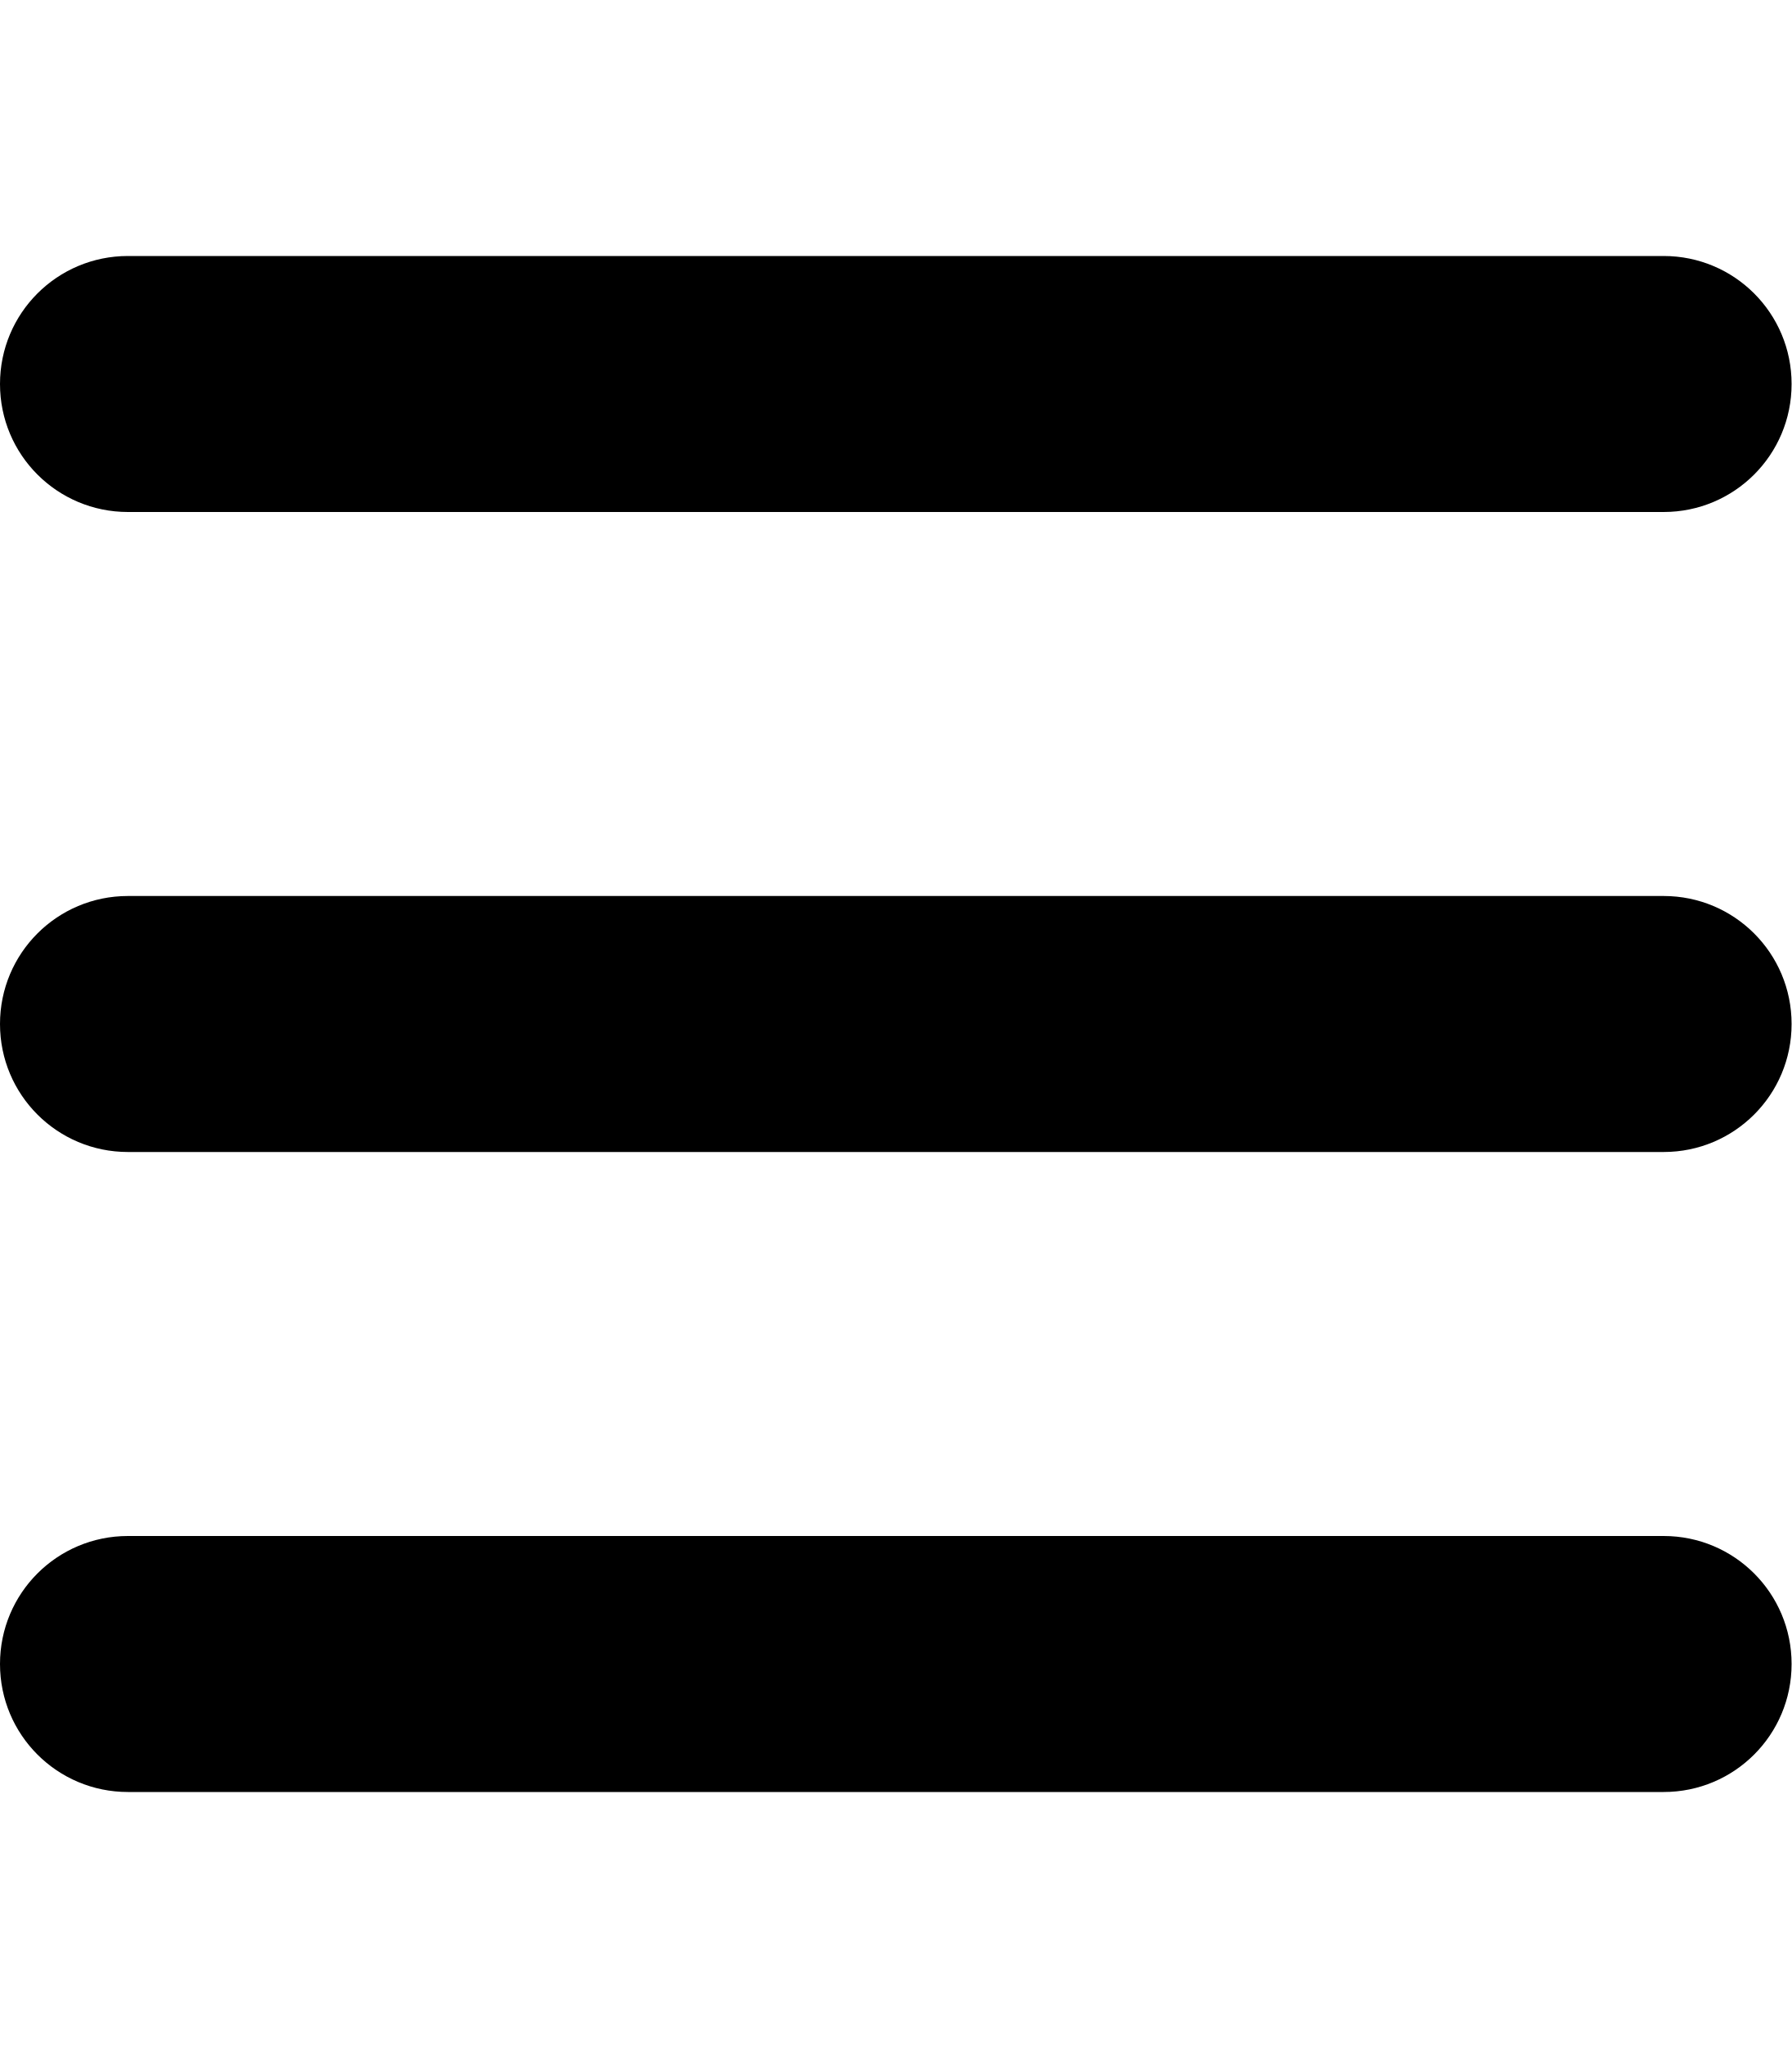
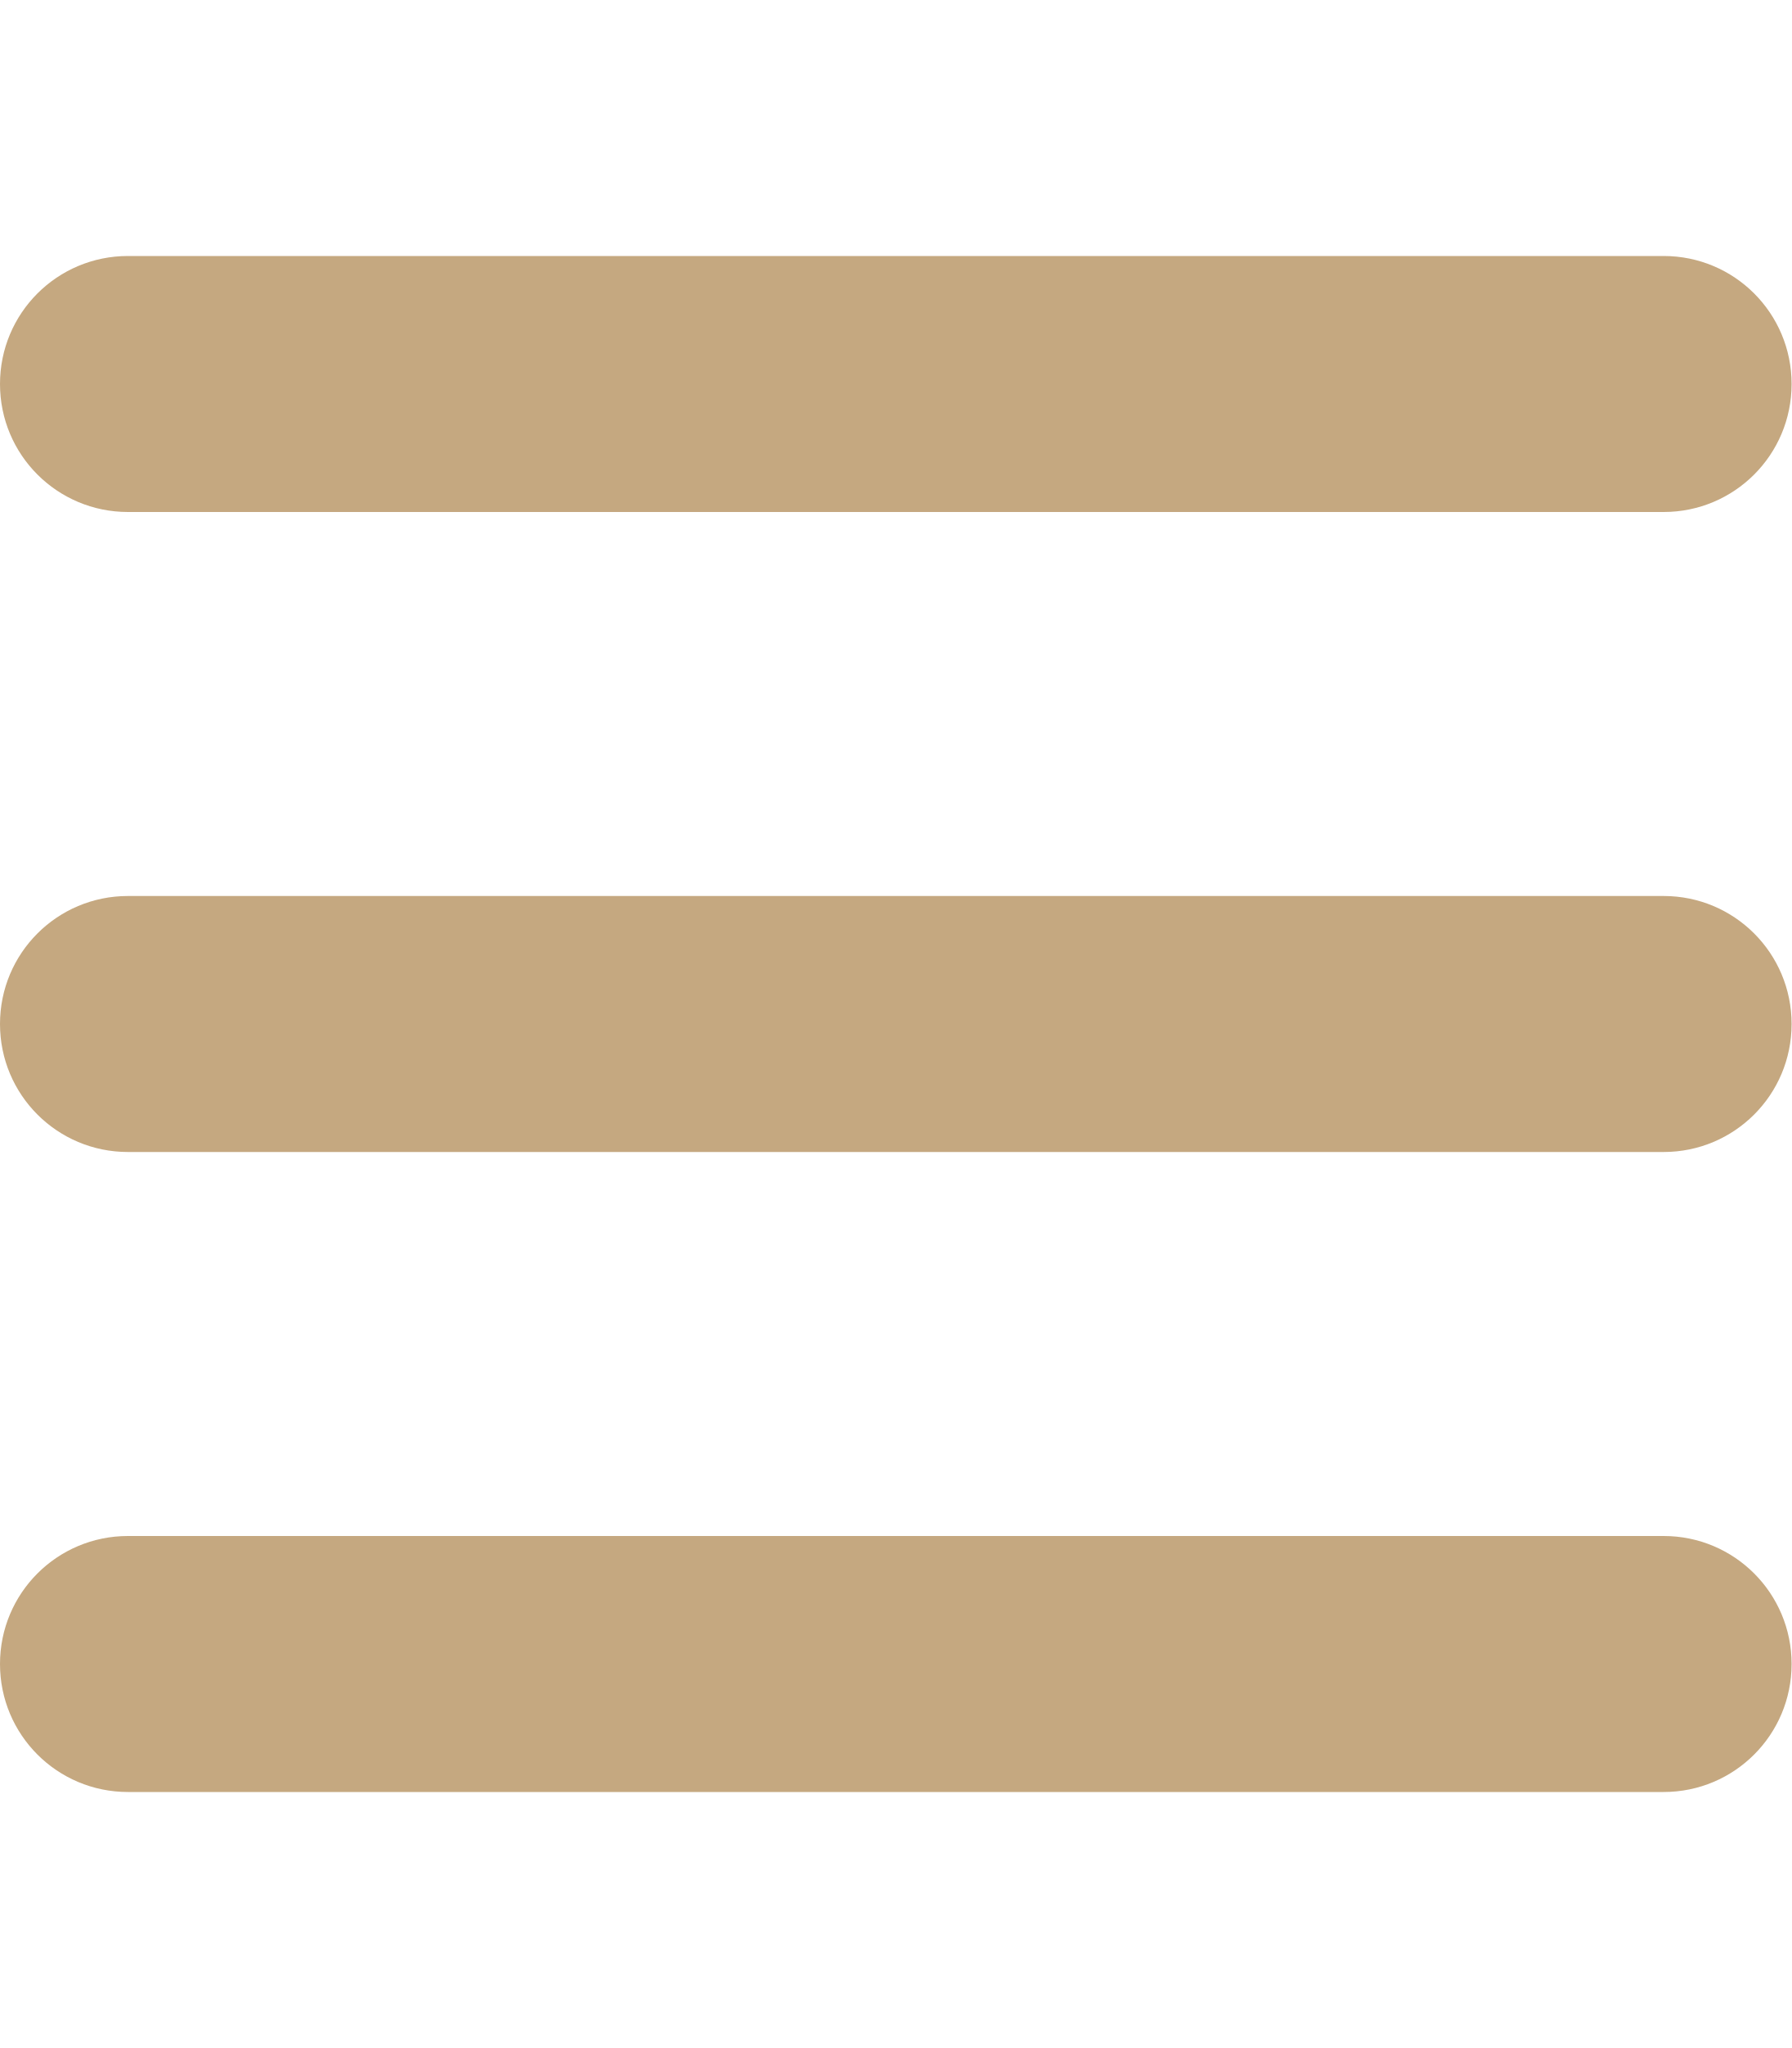
- <svg xmlns="http://www.w3.org/2000/svg" viewBox="0 0 448 512">
+ <svg xmlns="http://www.w3.org/2000/svg" viewBox="0 0 448 512" fill="#c5a880">
  <path d="M0 96C0 78.3 14.3 64 32 64H416c17.7 0 32 14.3 32 32s-14.3 32-32 32H32C14.3 128 0 113.7 0 96zM0 256c0-17.7 14.3-32 32-32H416c17.7 0 32 14.3 32 32s-14.3 32-32 32H32c-17.7 0-32-14.3-32-32zM448 416c0 17.7-14.3 32-32 32H32c-17.7 0-32-14.3-32-32s14.3-32 32-32H416c17.7 0 32 14.3 32 32z" />
</svg>
